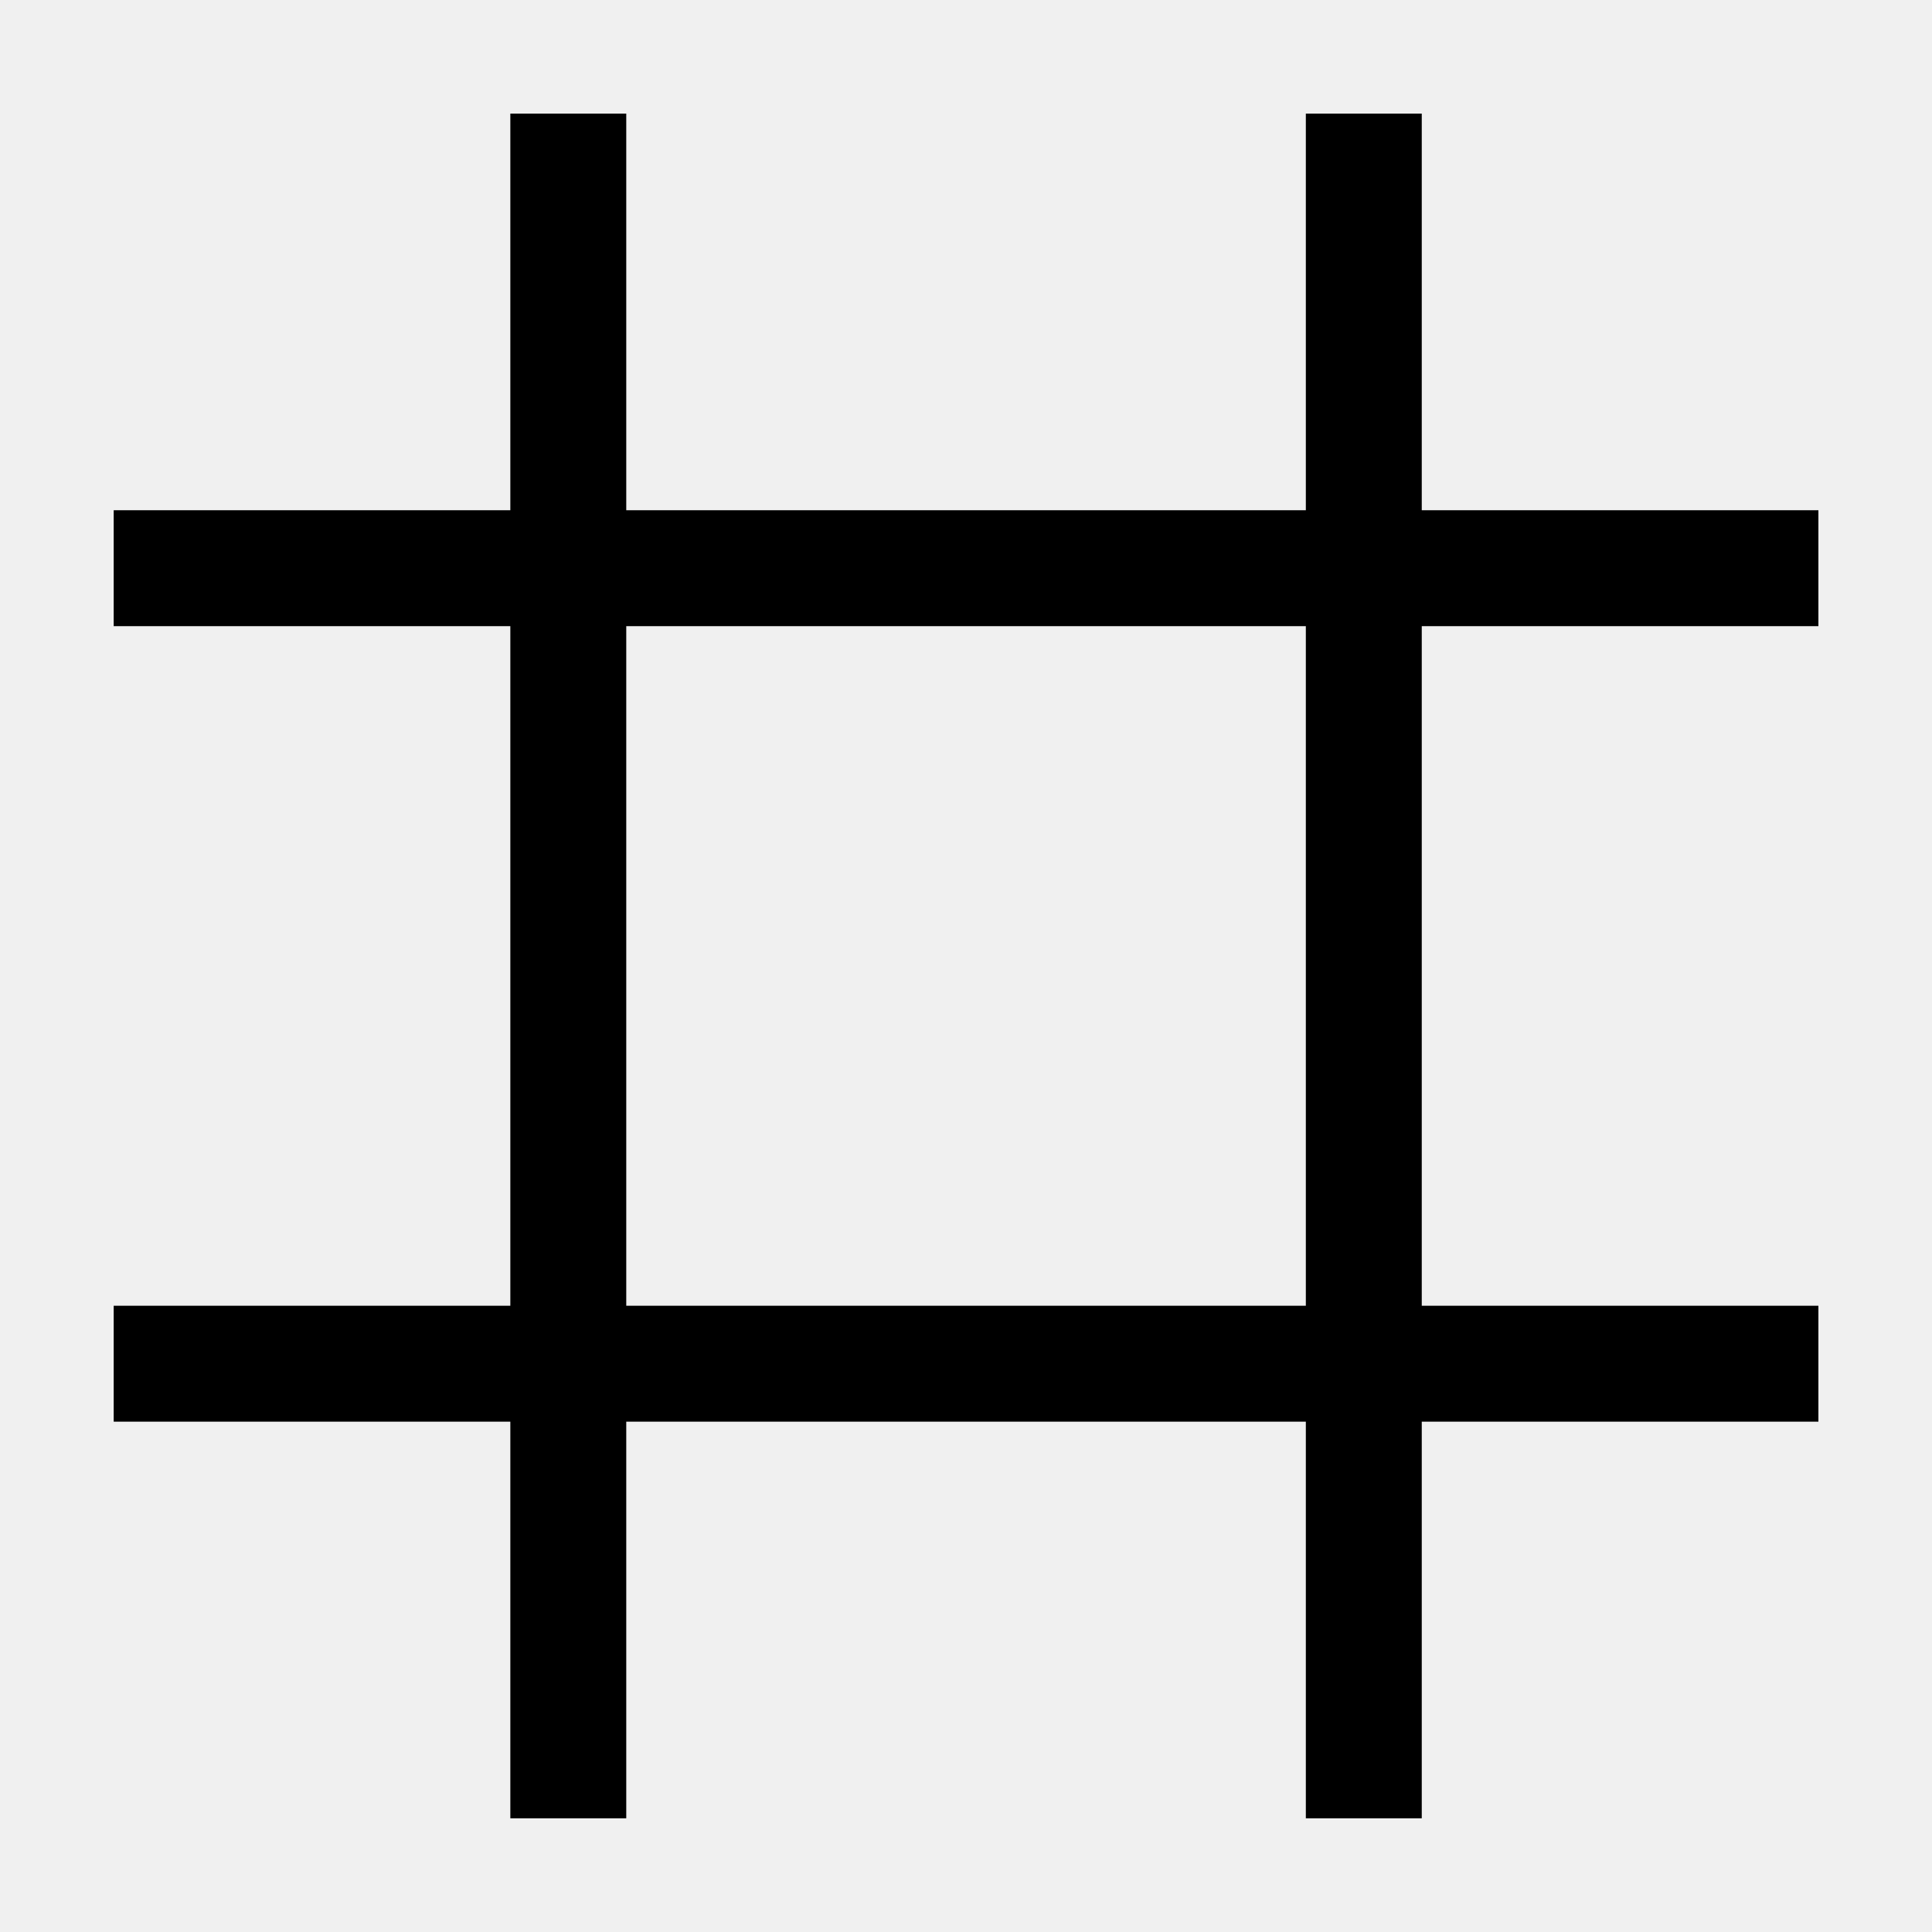
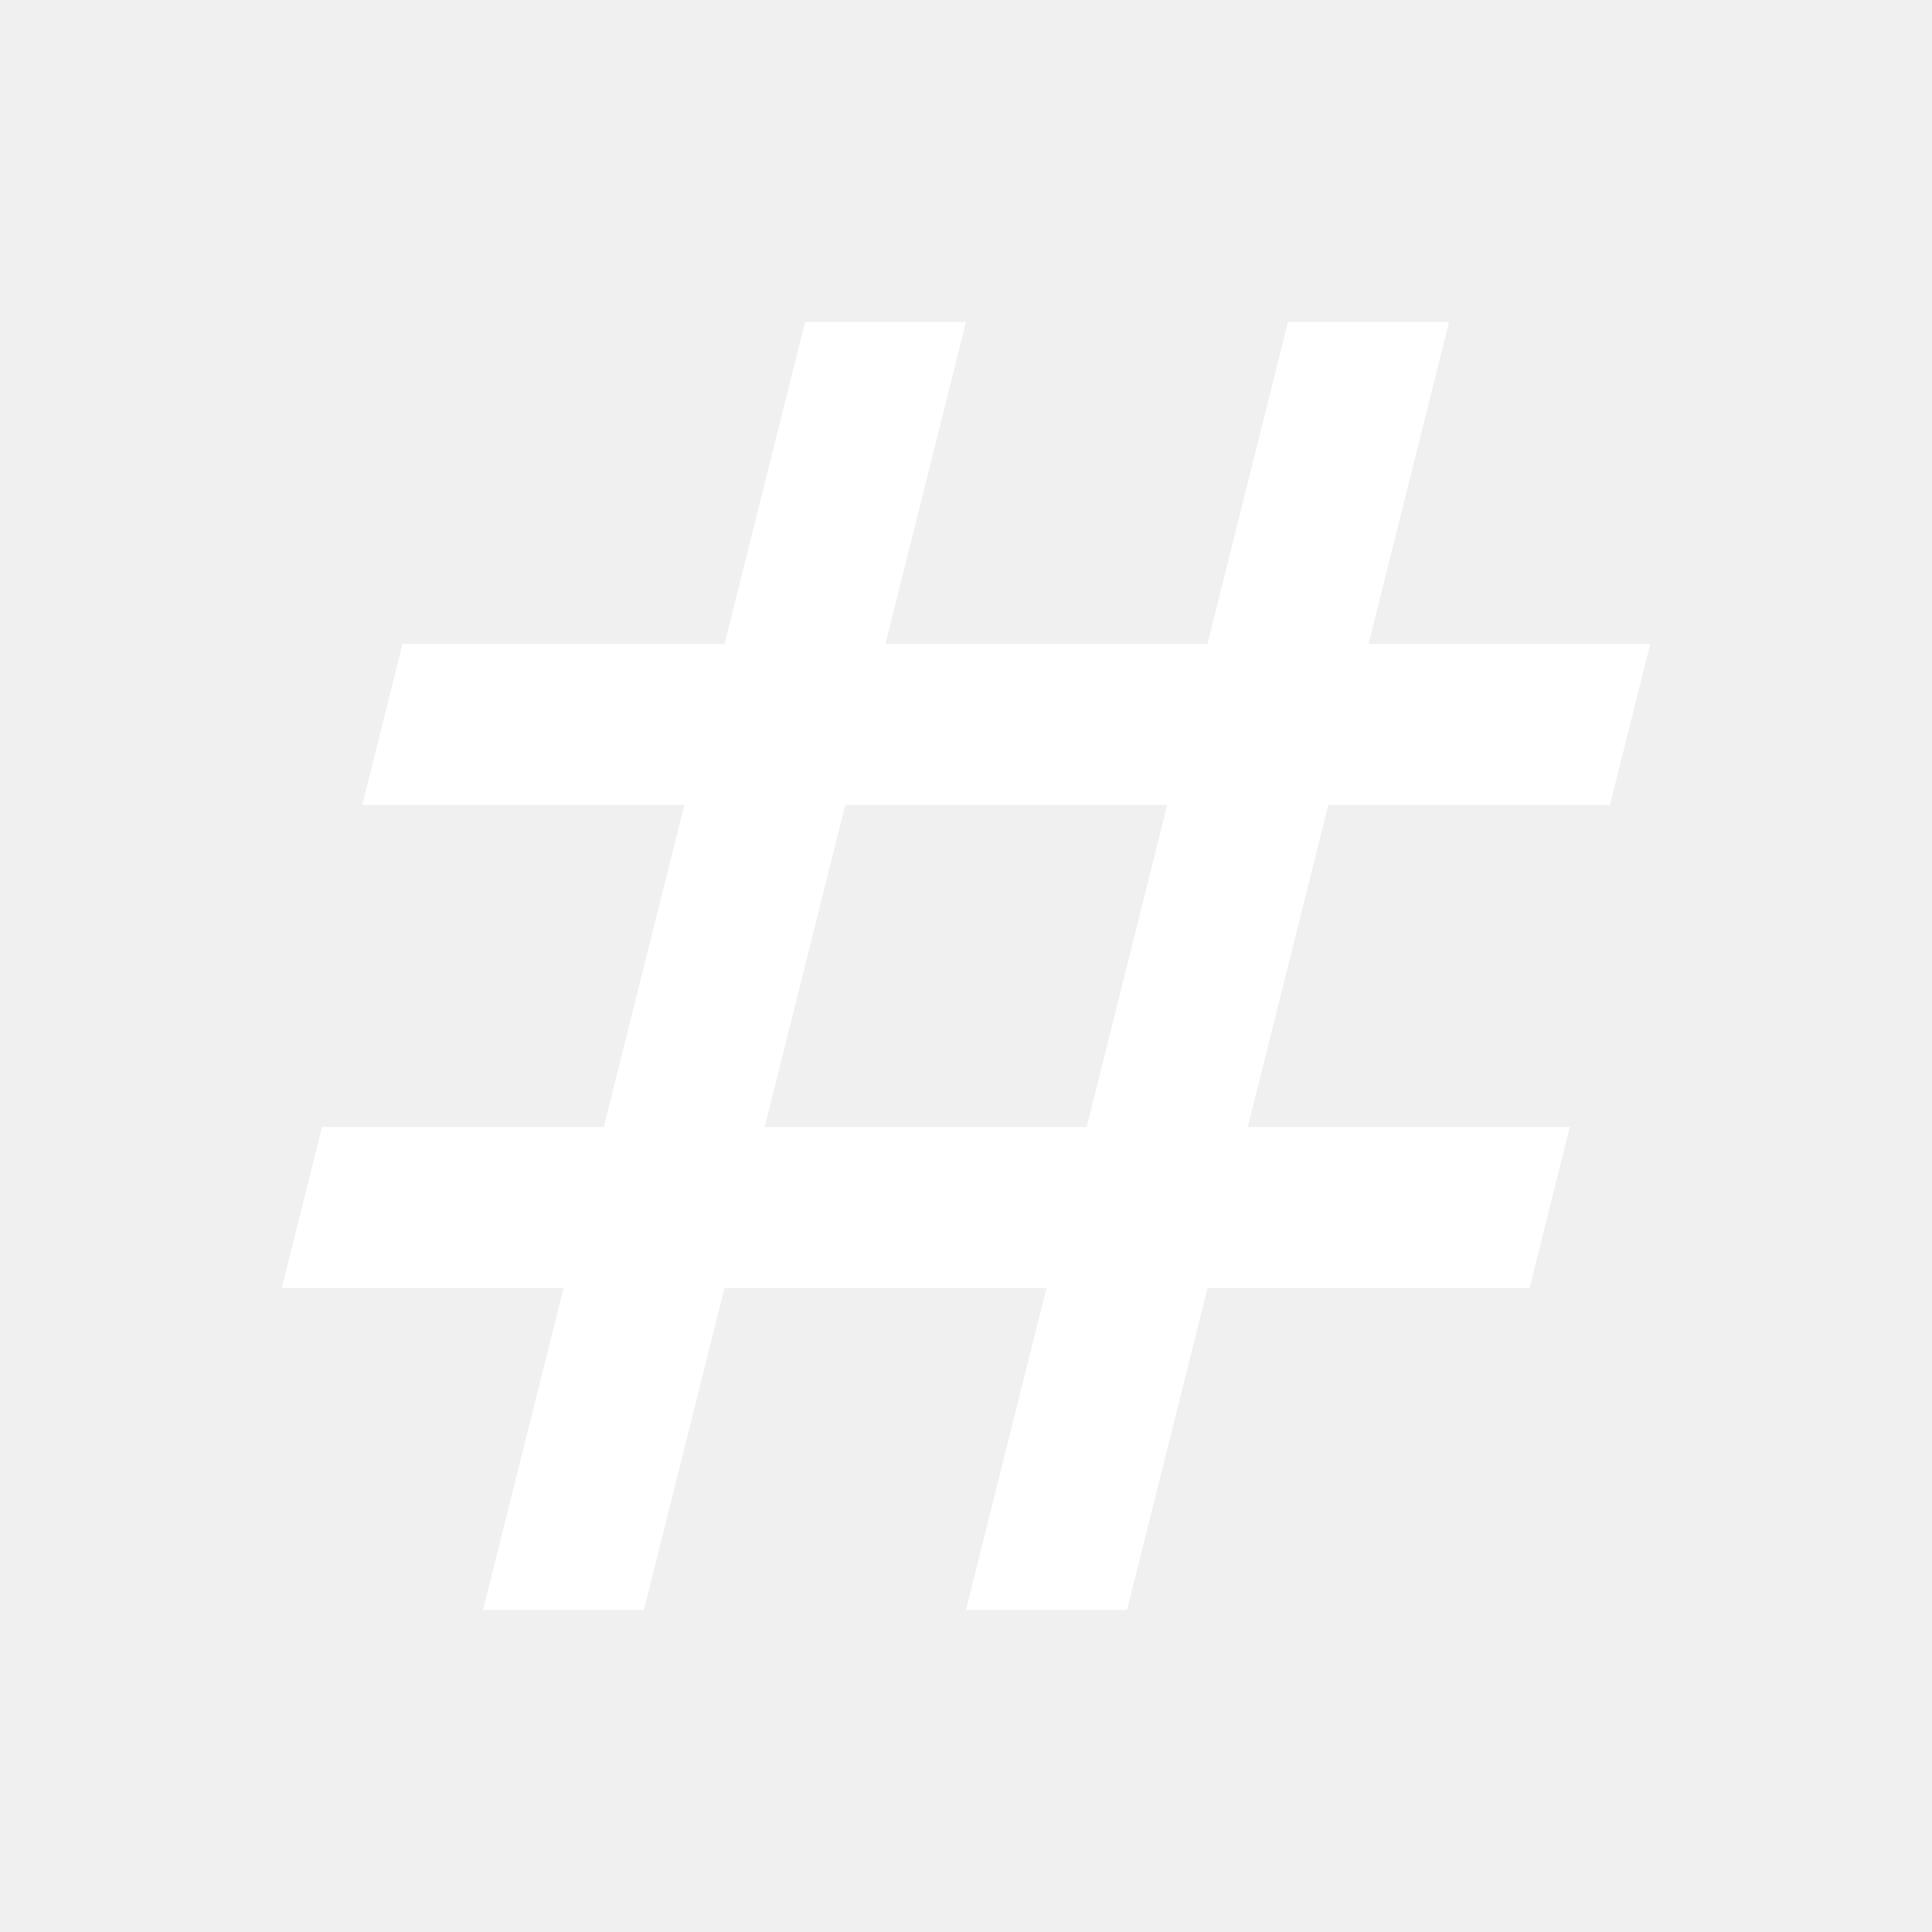
- <svg xmlns="http://www.w3.org/2000/svg" width="20" height="20" viewBox="0 0 20 20" fill="none">
-   <path fill-rule="evenodd" clip-rule="evenodd" d="M5.283 14.717V18.823H6.483V14.717H13.518V18.823H14.718V14.717H18.824V13.517H14.718V6.482H18.824V5.282H14.718V1.176H13.518V5.282H6.483V1.176H5.283V5.282H1.177L1.177 6.482H5.283V13.517H1.177L1.177 14.717H5.283ZM6.483 13.517L13.518 13.517V6.482L6.483 6.482V13.517Z" fill="black" />
+ <svg xmlns="http://www.w3.org/2000/svg" width="16" height="16" viewBox="0 0 16 16" fill="none">
+   <path d="M4 13.333L4.667 10.667H2.333L2.667 9.333H5L5.667 6.667H3L3.333 5.333H6L6.667 2.667H8L7.333 5.333H10L10.667 2.667H12L11.333 5.333H13.667L13.333 6.667H11L10.333 9.333H13L12.667 10.667H10L9.333 13.333H8L8.667 10.667H6L5.333 13.333H4ZM6.333 9.333H9L9.667 6.667H7L6.333 9.333Z" fill="white" />
</svg>
